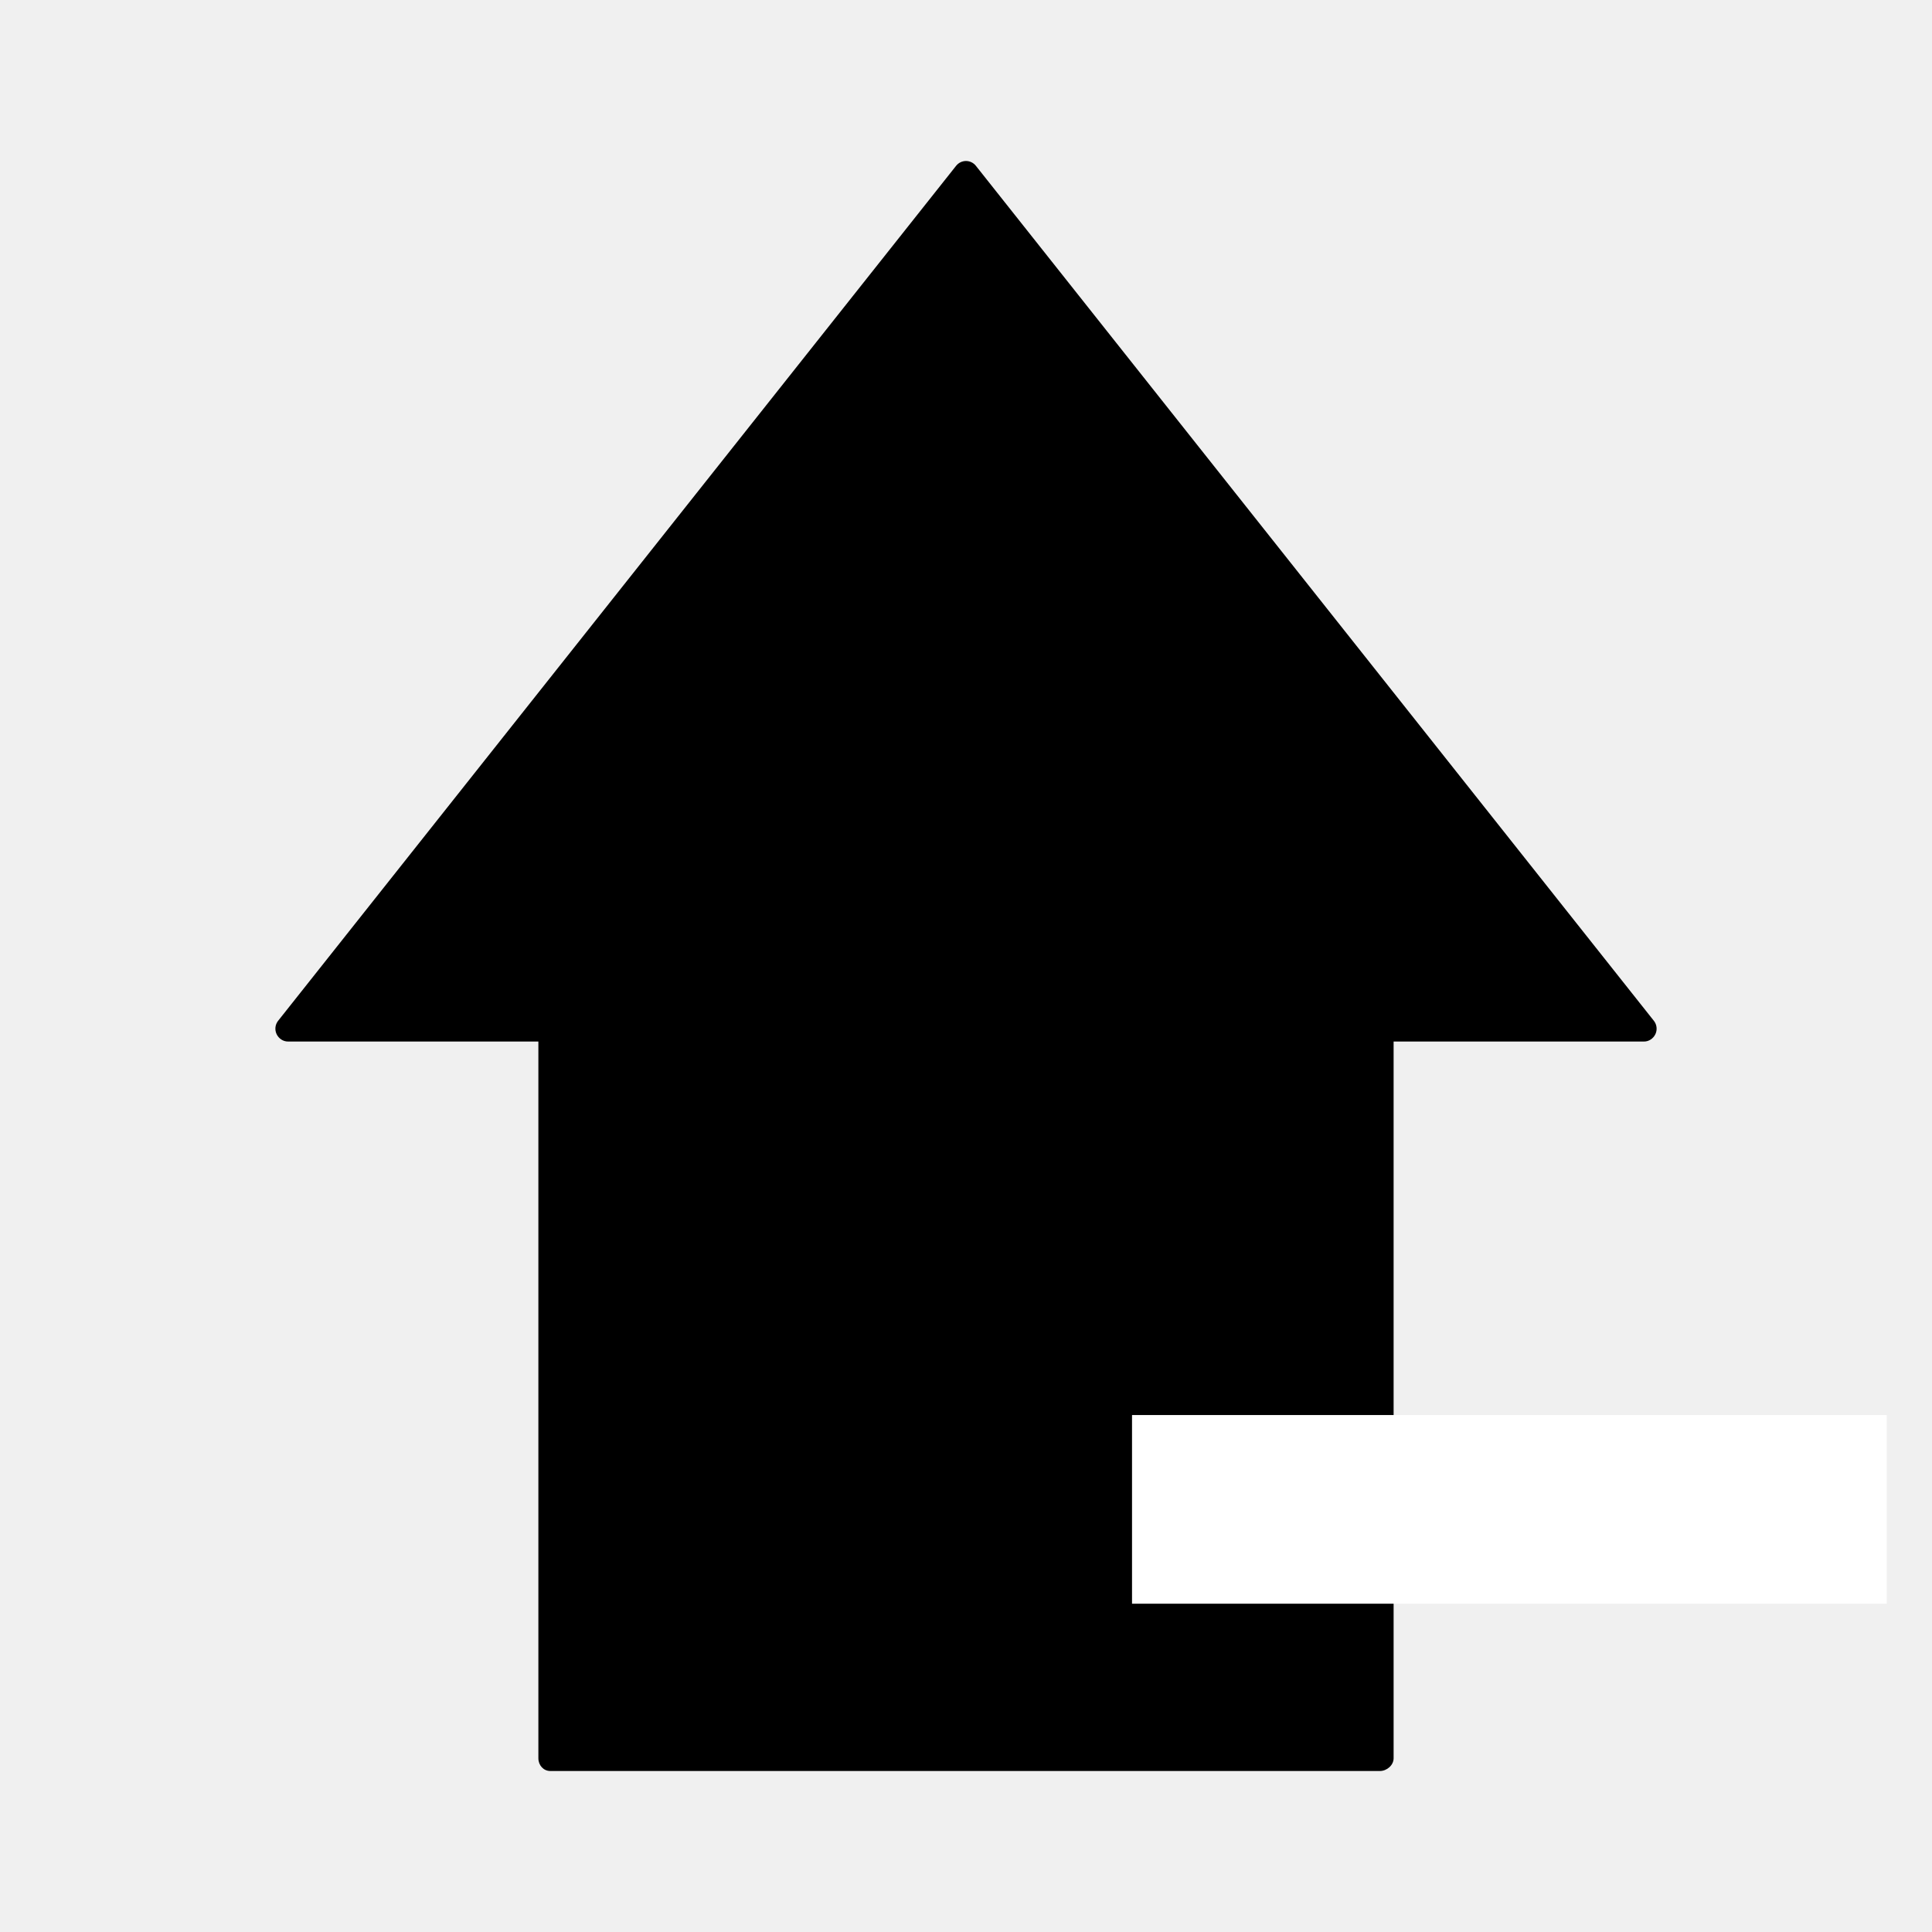
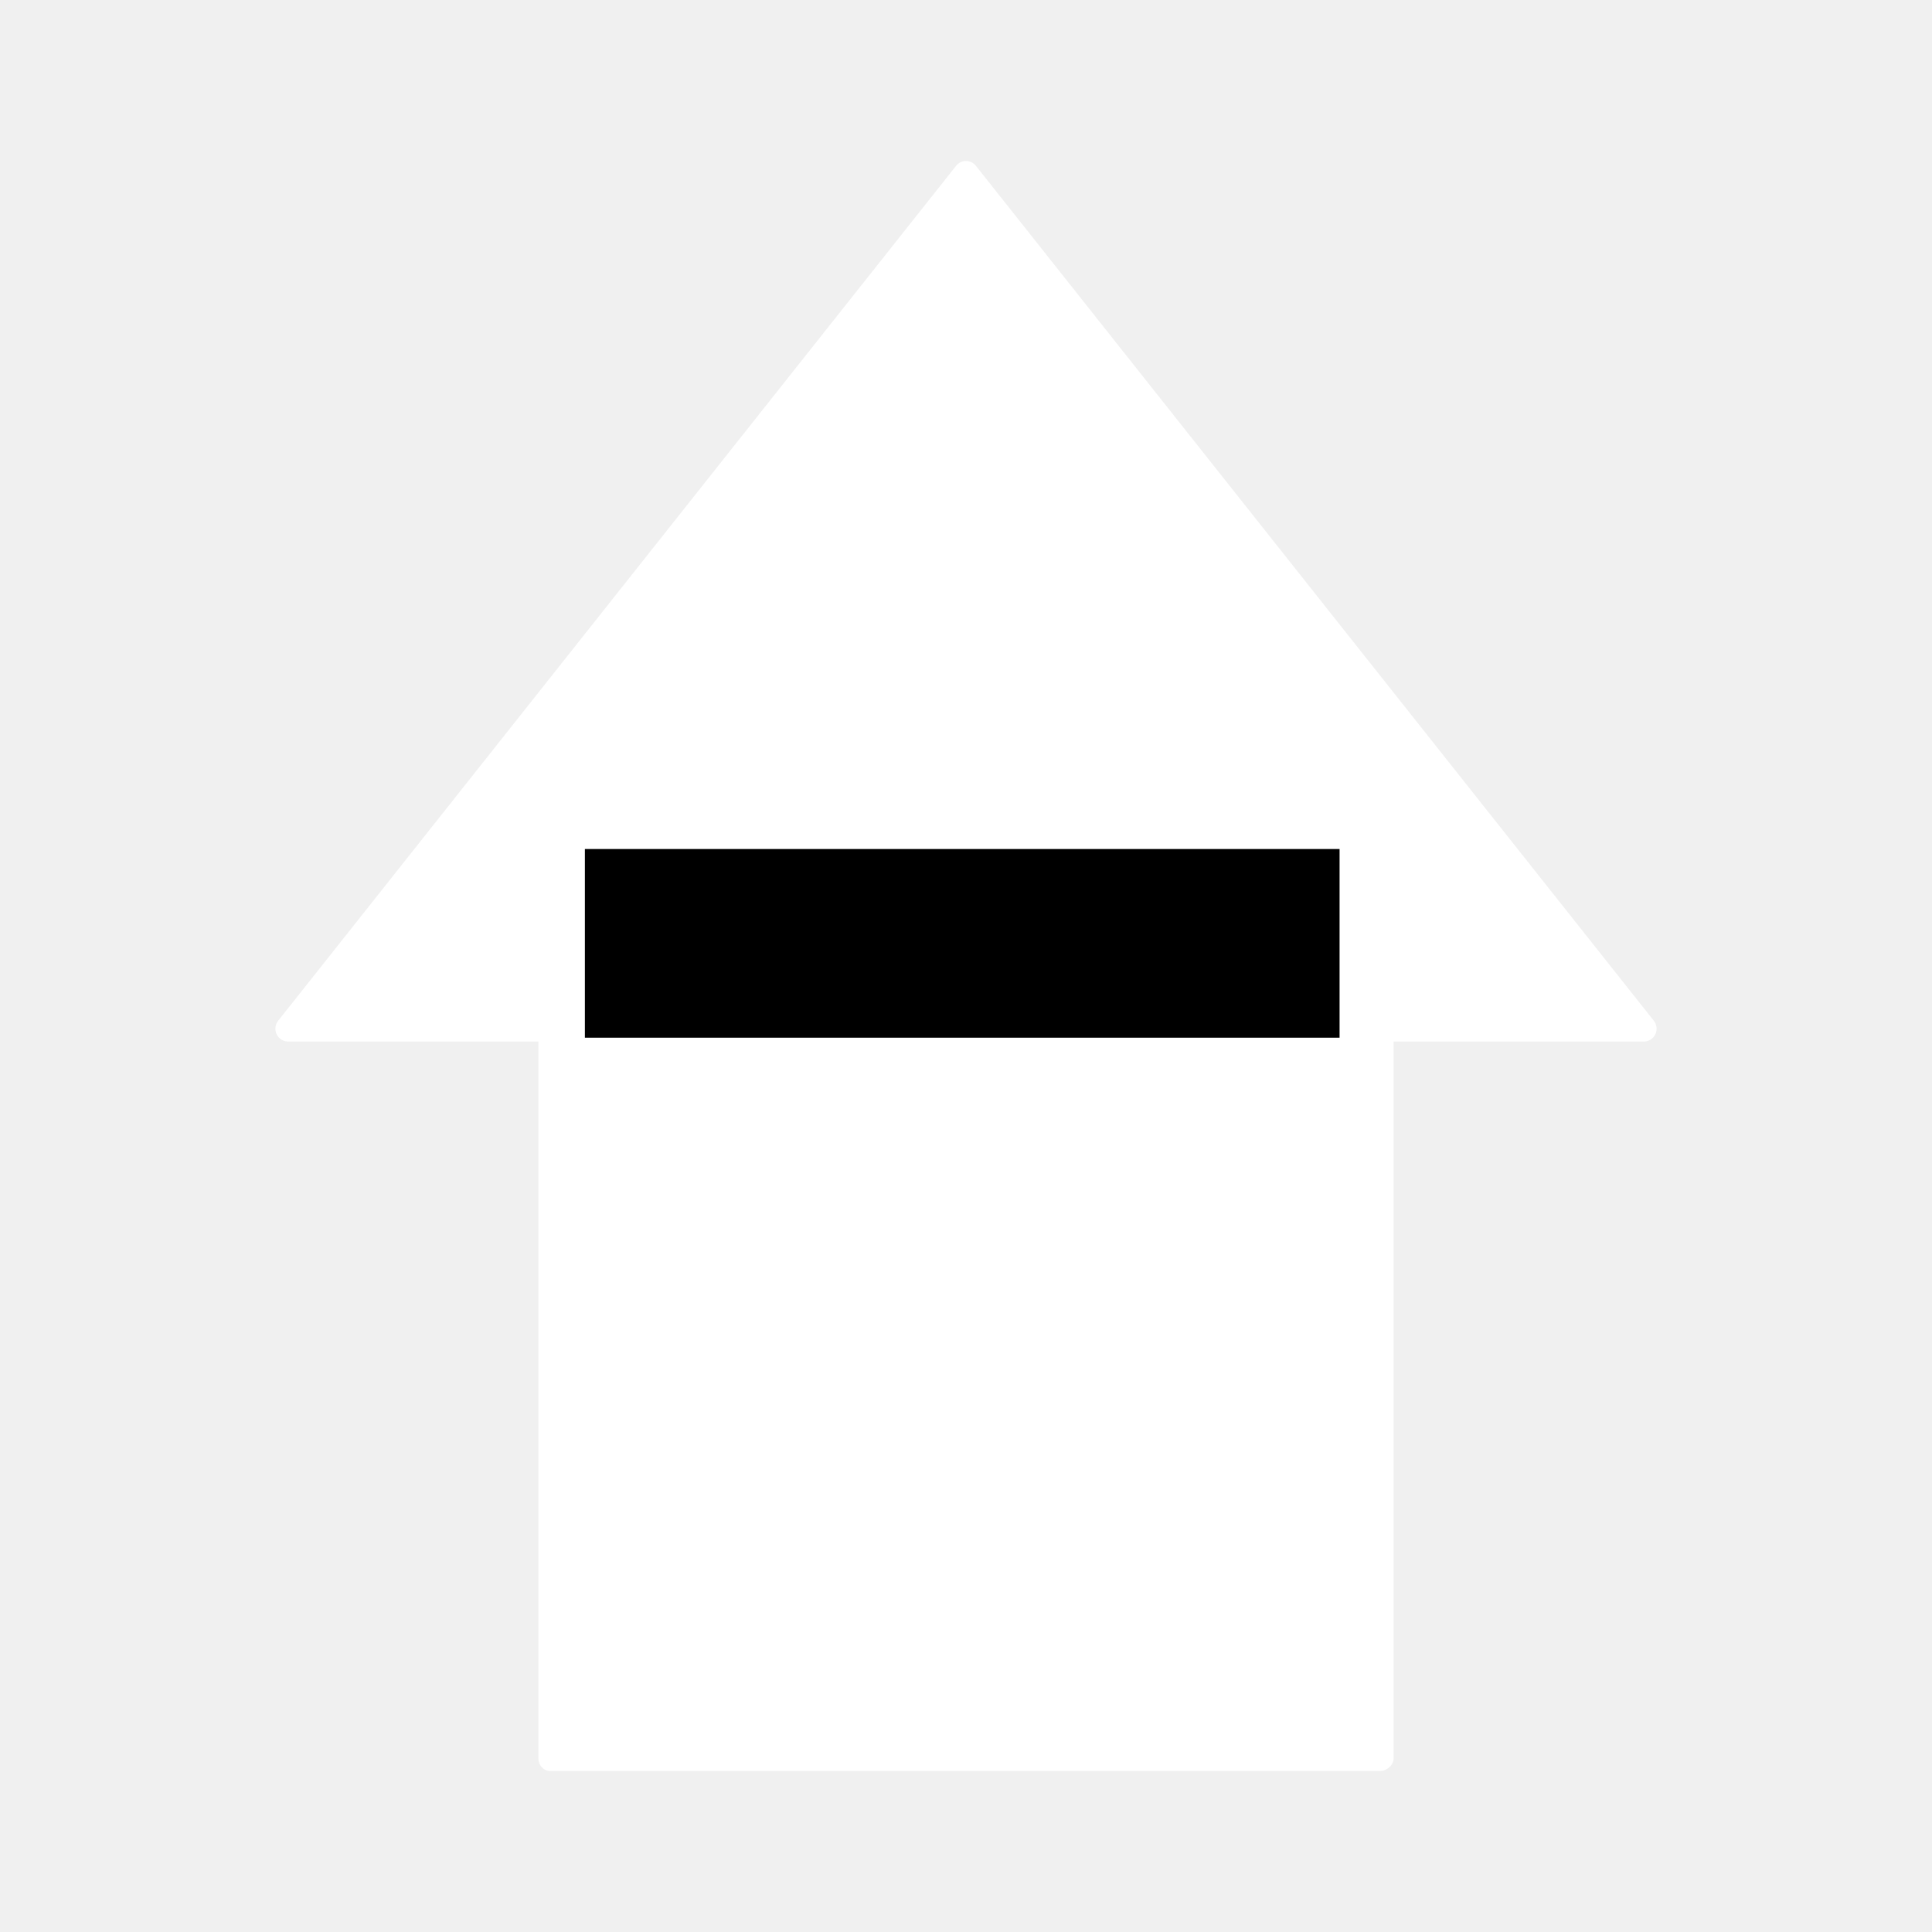
- <svg xmlns="http://www.w3.org/2000/svg" fill="#000000" height="256px" width="256px" version="1.1" id="Layer_1" viewBox="-49.2 -49.2 590.40 590.40" xml:space="preserve">
+ <svg xmlns="http://www.w3.org/2000/svg" fill="#ffffff" height="256px" width="256px" version="1.1" id="Layer_1" viewBox="-49.2 -49.2 590.40 590.40" xml:space="preserve">
  <defs id="defs2" />
  <g id="SVGRepo_iconCarrier" style="display:inline" transform="matrix(1,0,0,-1,0,492)">
    <g id="g2">
      <g id="g1">
        <path d="m 456.662,225.152 c -0.644,-1.332 -1.988,-2.236 -3.46,-2.236 H 376.674 V 3.892 C 376.674,1.768 374.61,0 372.49,0 H 118.982 c -2.12,0 -3.66,1.764 -3.66,3.892 V 222.92 H 38.794 c -1.472,0 -2.816,0.904 -3.456,2.236 -0.644,1.328 -0.468,2.94 0.448,4.092 l 207.196,261.288 c 0.732,0.916 1.84,1.464 3.012,1.464 1.172,0 2.28,-0.536 3.012,-1.452 l 207.204,-261.3 c 0.92,-1.156 1.096,-2.768 0.452,-4.096 z" id="path1" />
      </g>
    </g>
  </g>
-   <rect style="fill:#ffffff;fill-opacity:1;stroke-width:197.233;stroke-linejoin:round" id="rect2-6" width="230.625" height="57.656" x="296.737" y="383.222" />
+   <rect style="fill:#000000;fill-opacity:1;stroke:none;stroke-width:5.766;stroke-linejoin:round;stroke-dasharray:none;stroke-opacity:1" id="rect2-6" width="230.625" height="57.656" x="129.534" y="210.253" />
</svg>
